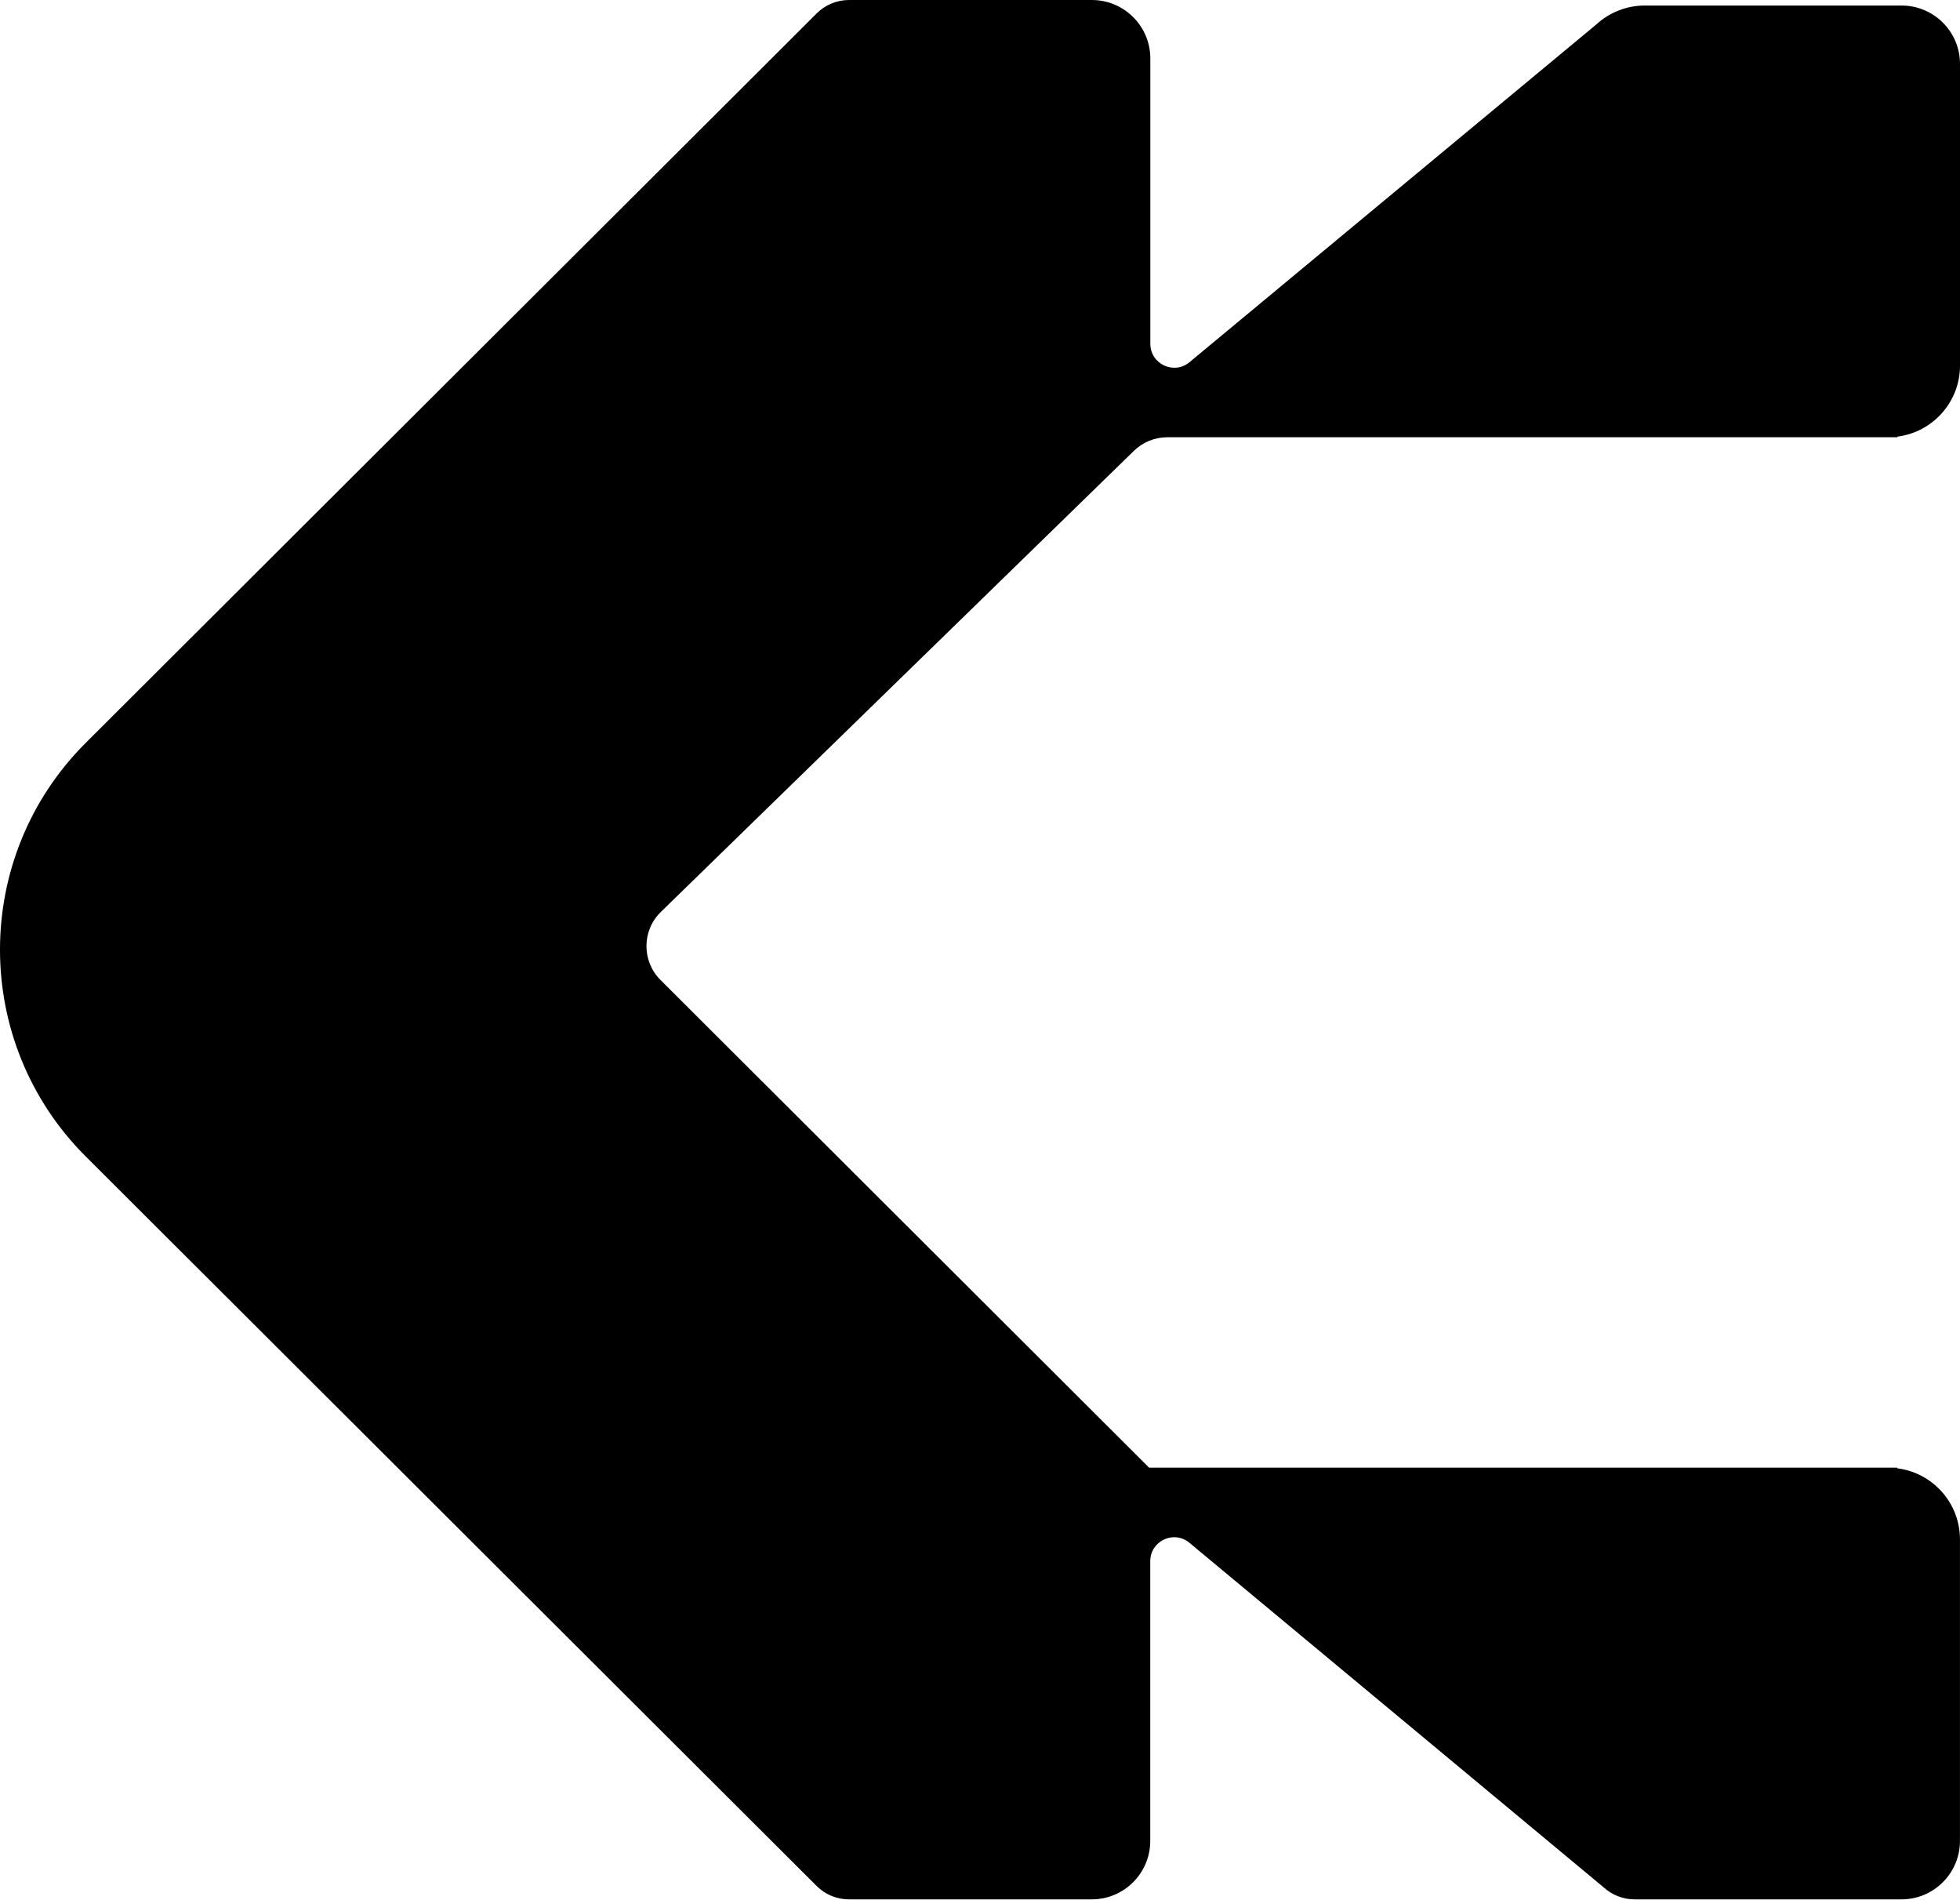
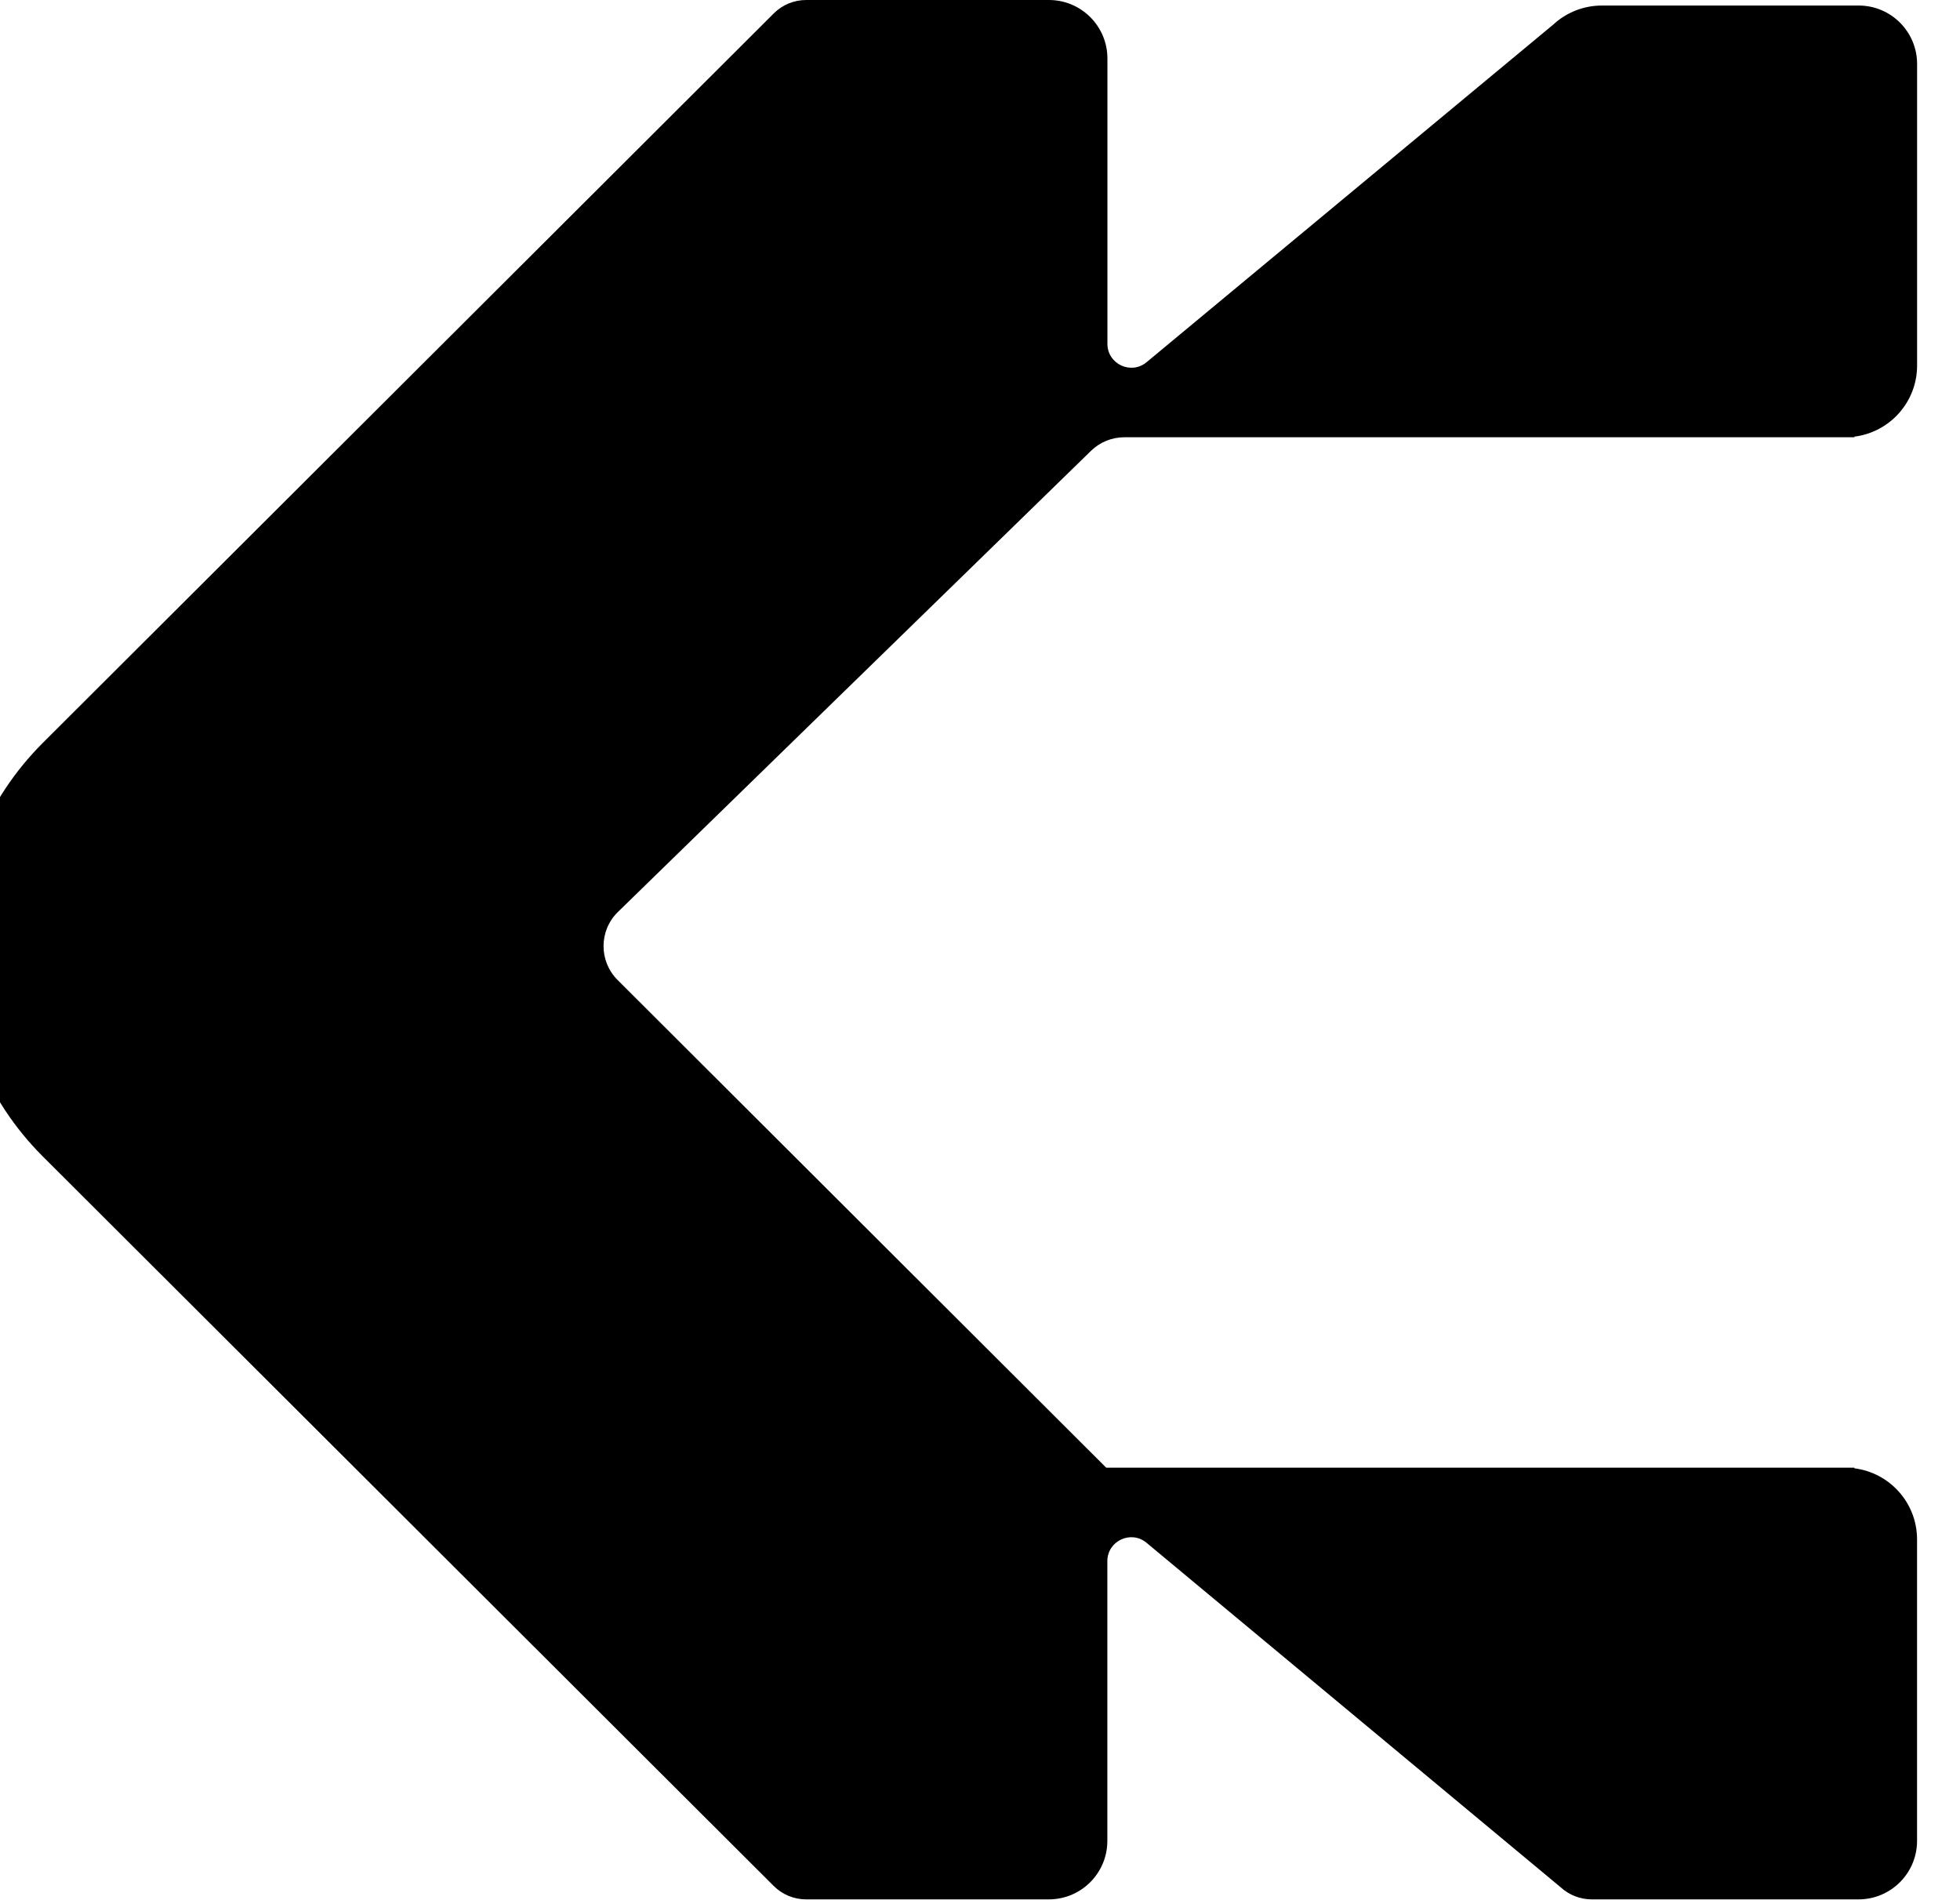
<svg xmlns="http://www.w3.org/2000/svg" viewBox="0 0 538.54 521.78">
-   <path fill="currentColor" d="M521.31 403.36v-.17H315.74L181.48 269.21c-5.18-5.17-5.14-13.59.11-18.7l129.97-126.66a13.13 13.13 0 0 1 9.17-3.73h200.59v-.17c9.7-1.22 17.22-9.49 17.22-19.52V17.59c.01-8.88-7.18-16.07-16.06-16.07h-70.54c-4.96 0-9.74 1.87-13.38 5.24L326.83 99.5c-4.28 3.55-10.76.51-10.76-5.05V16.07C316.07 7.2 308.88 0 300 0h-66.71c-3.33 0-6.53 1.32-8.89 3.68L23.57 204.06c-31.43 31.36-31.43 82.29 0 113.65L224.38 518.1c2.36 2.35 5.56 3.68 8.89 3.68h66.71c8.87 0 16.07-7.19 16.07-16.07v-76.84c0-5.56 6.49-8.61 10.76-5.05l113.75 94.6c2.34 2.16 5.41 3.36 8.59 3.36h73.31c8.88 0 16.07-7.2 16.07-16.07v-82.83c-.01-10.04-7.52-18.3-17.23-19.52Z" />
+   <path fill="currentColor" d="M509.52 403.36v-.17H303.95L169.69 269.21c-5.18-5.17-5.14-13.59.11-18.7l129.97-126.66a13.13 13.13 0 0 1 9.17-3.73h200.59v-.17c9.7-1.22 17.22-9.49 17.22-19.52V17.59c.01-8.88-7.18-16.07-16.06-16.07h-70.54c-4.96 0-9.74 1.87-13.38 5.24L315.04 99.5c-4.28 3.55-10.76.51-10.76-5.05V16.07C304.28 7.2 297.09 0 288.21 0H221.5c-3.33 0-6.53 1.32-8.89 3.68L11.78 204.06c-31.43 31.36-31.43 82.29 0 113.65L212.59 518.1c2.36 2.35 5.56 3.68 8.89 3.68h66.71c8.87 0 16.07-7.19 16.07-16.07v-76.84c0-5.56 6.49-8.61 10.76-5.05l113.75 94.6c2.34 2.16 5.41 3.36 8.59 3.36h73.31c8.88 0 16.07-7.2 16.07-16.07v-82.83c-.01-10.04-7.52-18.3-17.23-19.52Z" />
</svg>
